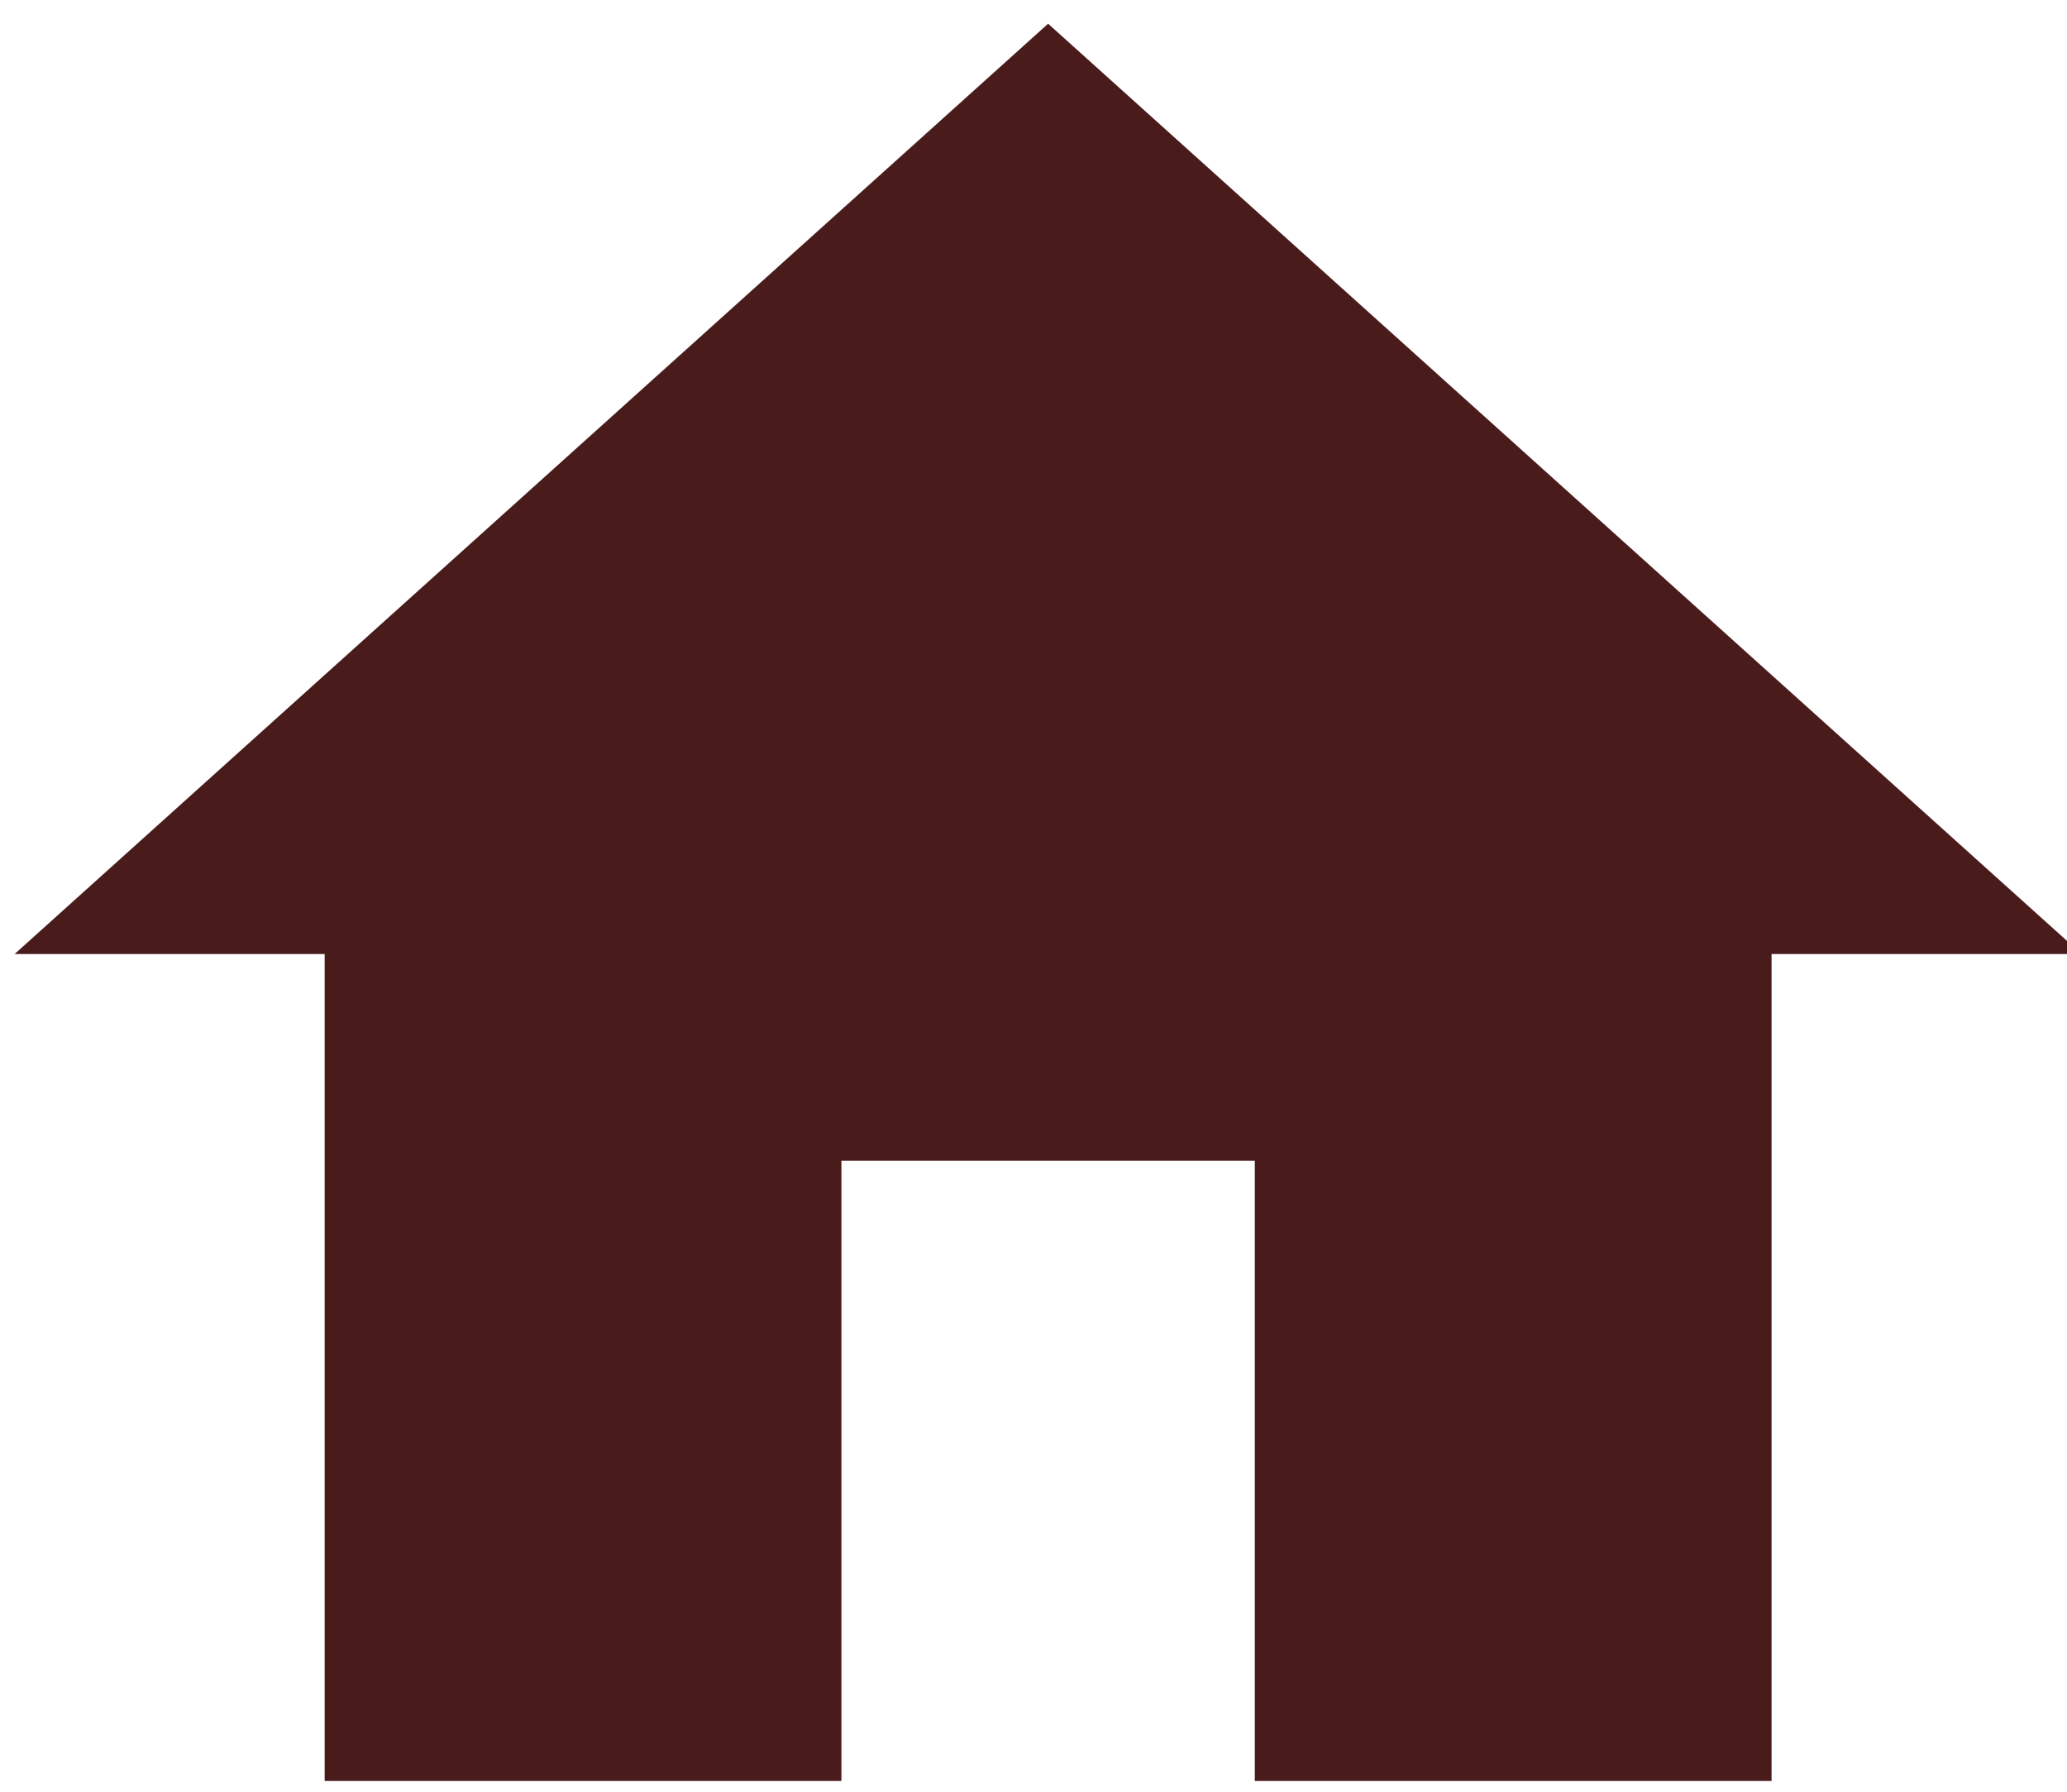
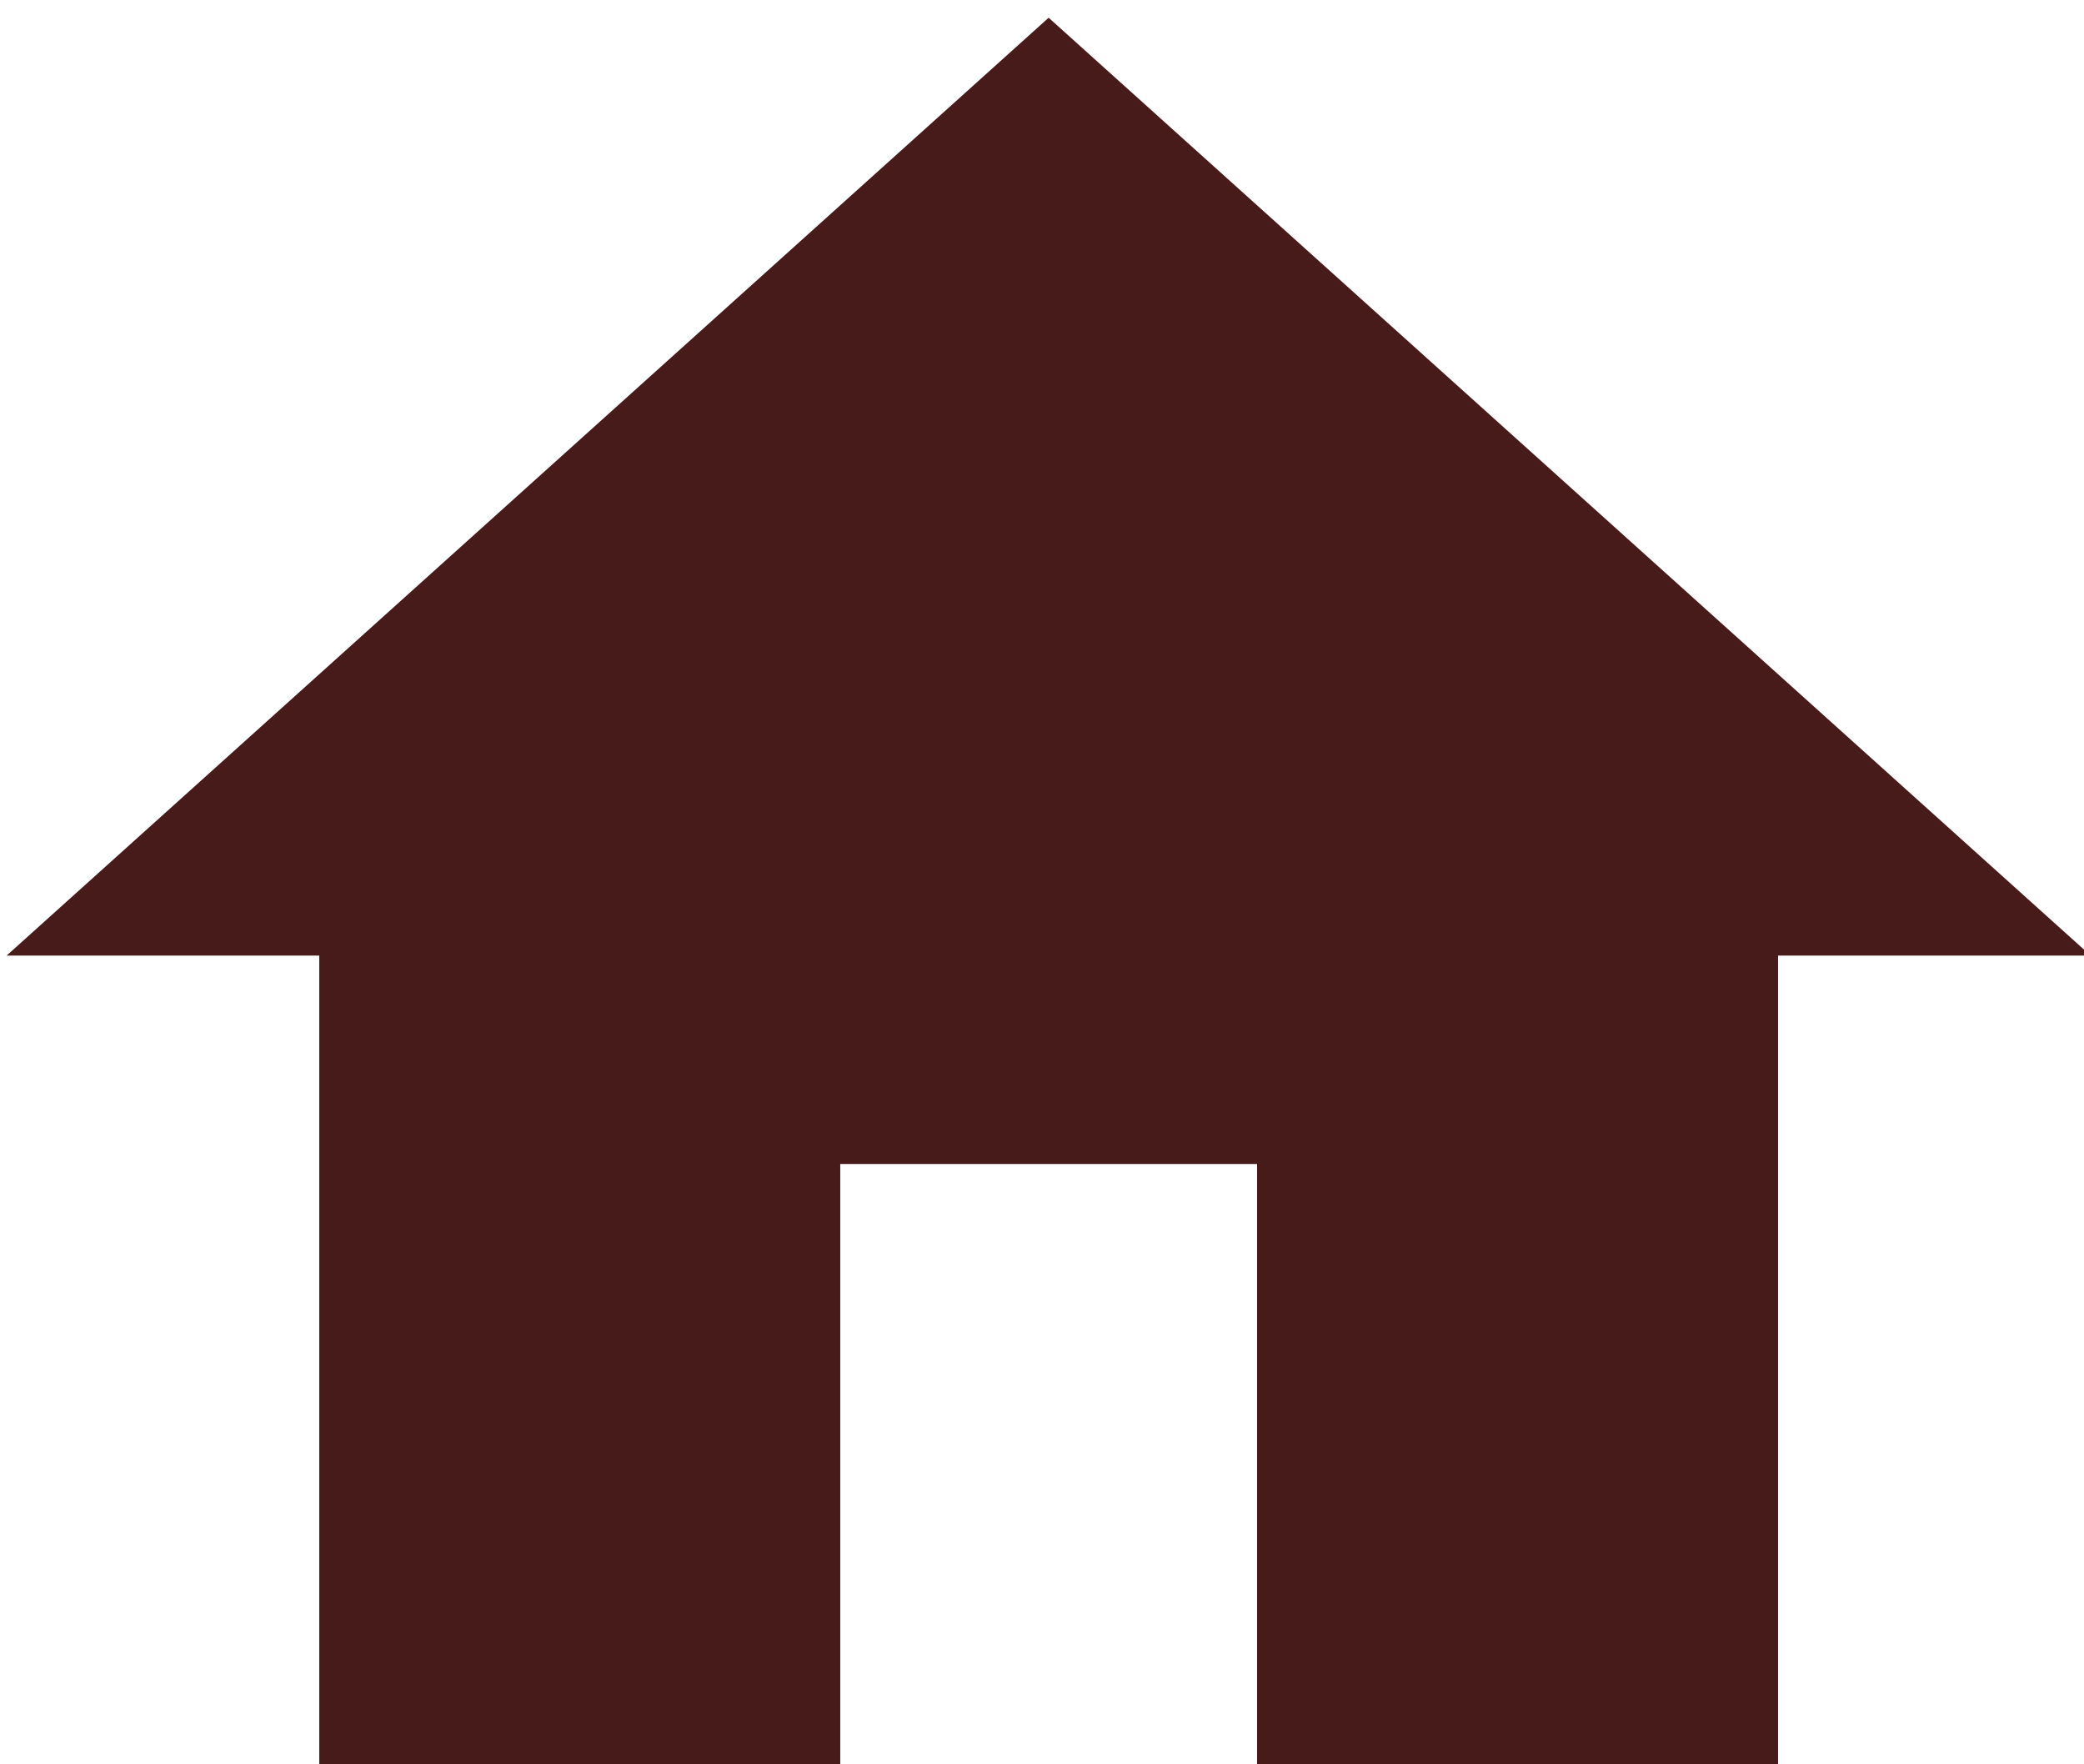
- <svg xmlns="http://www.w3.org/2000/svg" version="1.1" x="0px" y="0px" width="30px" height="26px" viewBox="-0.212 -0.344 30 26" enable-background="new -0.212 -0.344 30 26" xml:space="preserve">
+ <svg xmlns="http://www.w3.org/2000/svg" version="1.1" x="0px" y="0px" width="26px" height="22px" viewBox="-0.083 -0.221 26 22" enable-background="new -0.083 -0.221 26 22" xml:space="preserve">
  <defs>
</defs>
-   <path fill="#491B1B" d="M12,25.5v-9h6v9h7.5v-12H30L15,0L0,13.5h4.5v12H12z" />
+   <path fill="#481B1B" d="M10.4,22.1v-7.8h5.2v7.8h6.5V11.7H26L13,0L0,11.7h3.9V22.1H10.4z" />
</svg>
